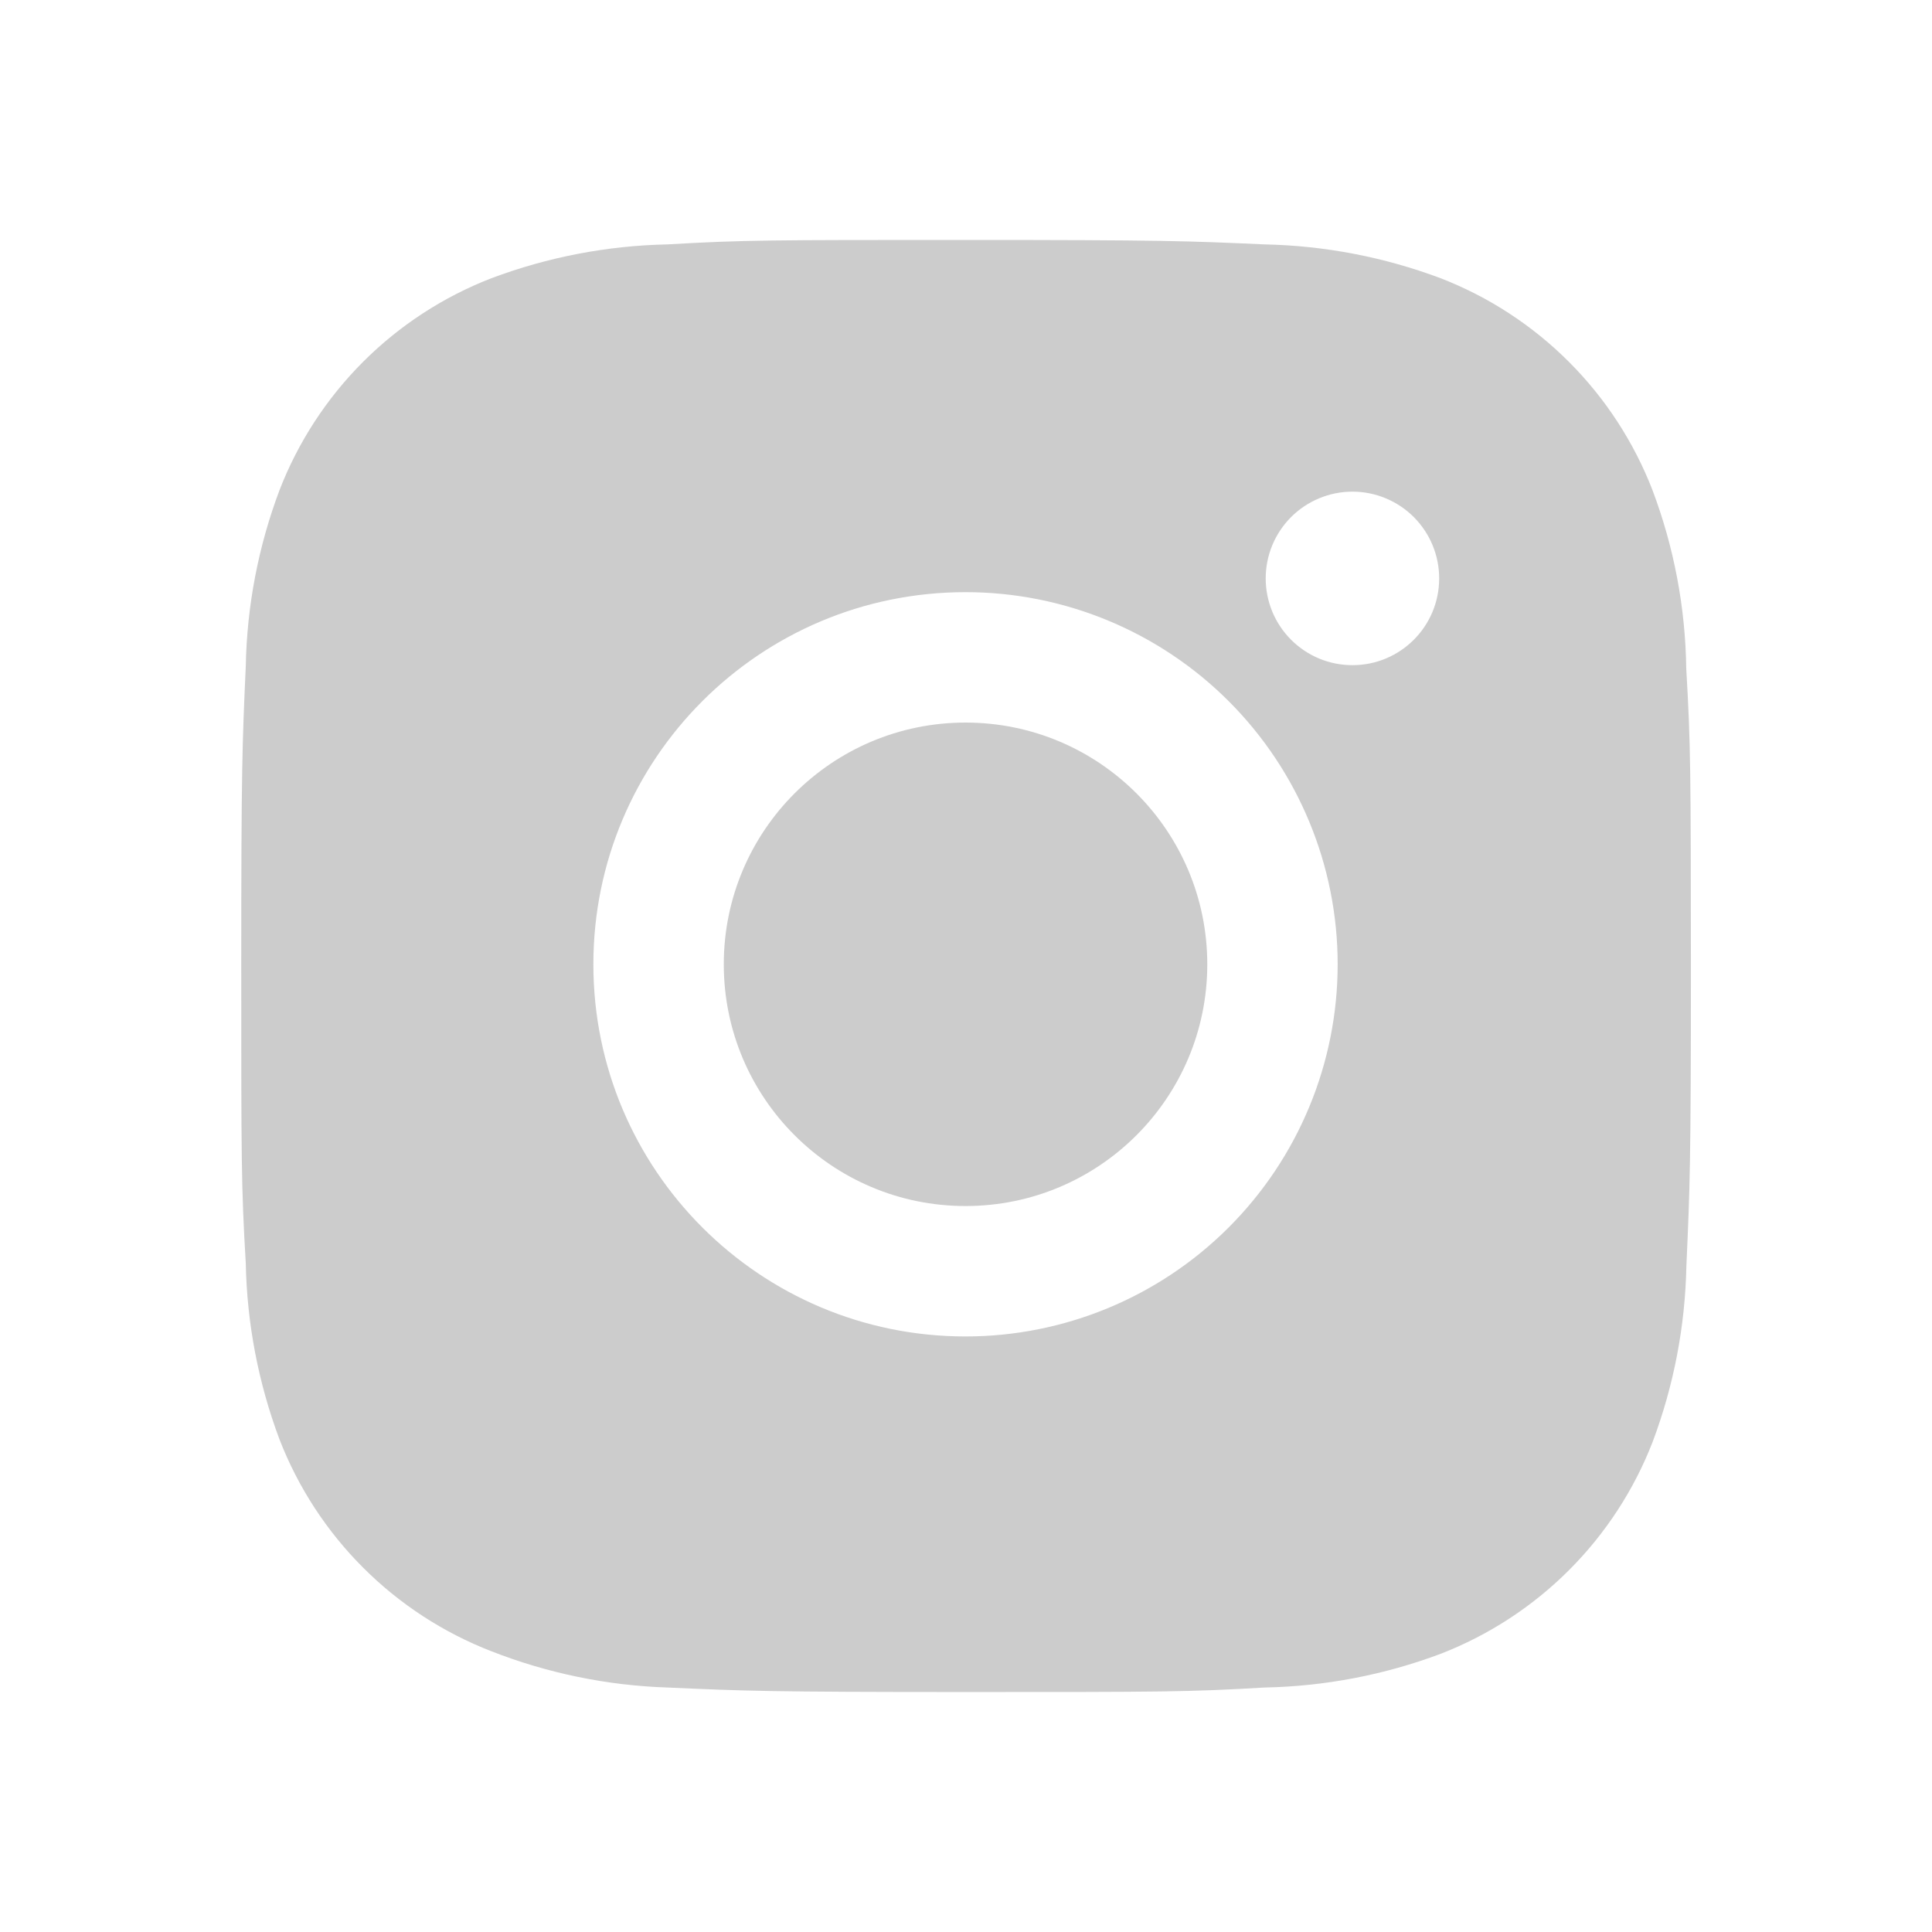
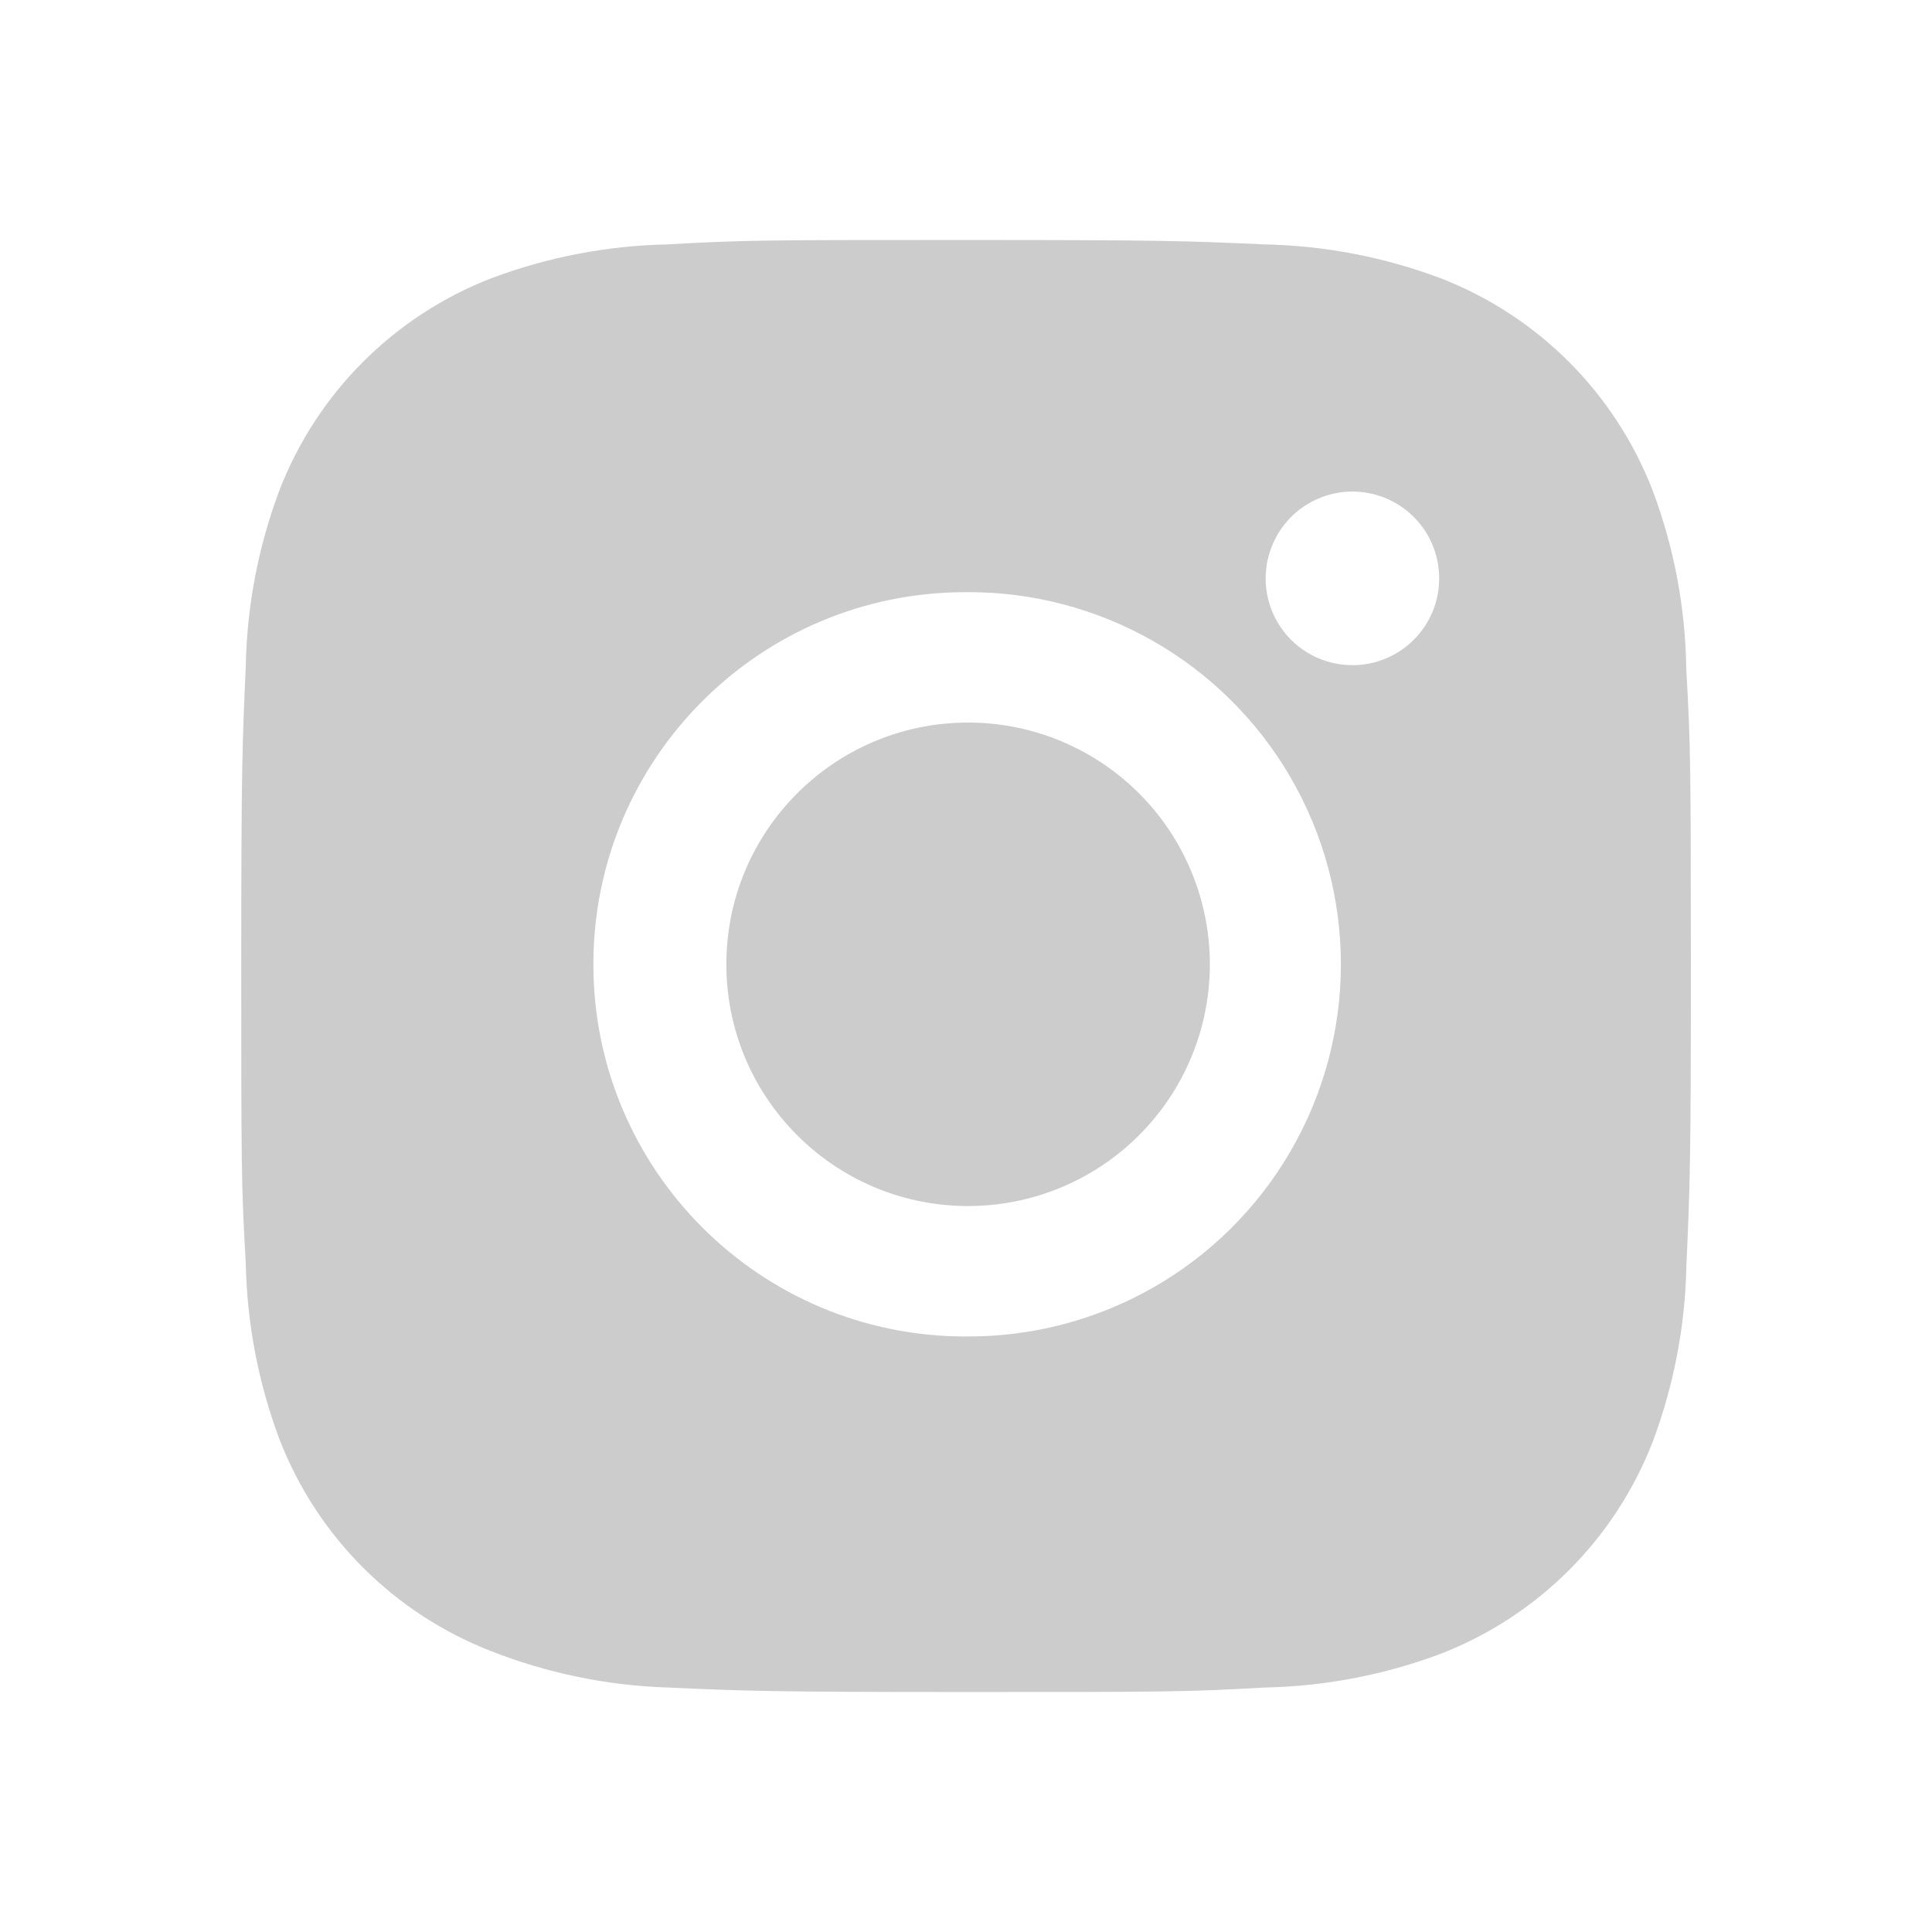
- <svg xmlns="http://www.w3.org/2000/svg" width="70" height="70" viewBox="0 0 70 70" fill="none">
-   <path d="M61.096 24.223C61.066 22.014 60.653 19.827 59.873 17.759C59.198 16.016 58.166 14.432 56.844 13.11C55.521 11.787 53.938 10.755 52.194 10.08C50.153 9.314 47.997 8.9 45.818 8.855C43.012 8.729 42.123 8.694 35 8.694C27.878 8.694 26.965 8.694 24.179 8.855C22.001 8.9 19.846 9.314 17.806 10.08C16.062 10.755 14.479 11.787 13.156 13.109C11.834 14.432 10.802 16.015 10.127 17.759C9.359 19.799 8.946 21.954 8.905 24.132C8.779 26.941 8.741 27.831 8.741 34.953C8.741 42.076 8.741 42.986 8.905 45.774C8.948 47.956 9.36 50.108 10.127 52.153C10.803 53.896 11.836 55.48 13.159 56.801C14.481 58.123 16.065 59.154 17.809 59.83C19.843 60.626 21.999 61.07 24.182 61.142C26.991 61.267 27.881 61.305 35.003 61.305C42.126 61.305 43.038 61.305 45.824 61.142C48.003 61.099 50.159 60.686 52.2 59.92C53.943 59.243 55.526 58.211 56.848 56.889C58.171 55.567 59.203 53.984 59.879 52.24C60.646 50.199 61.058 48.046 61.101 45.861C61.227 43.056 61.265 42.166 61.265 35.041C61.259 27.918 61.259 27.014 61.096 24.223V24.223ZM34.983 48.422C27.534 48.422 21.499 42.388 21.499 34.939C21.499 27.489 27.534 21.455 34.983 21.455C38.559 21.455 41.988 22.875 44.517 25.404C47.046 27.933 48.466 31.363 48.466 34.939C48.466 38.515 47.046 41.944 44.517 44.473C41.988 47.002 38.559 48.422 34.983 48.422V48.422ZM49.003 24.1C48.59 24.101 48.181 24.02 47.799 23.862C47.418 23.704 47.071 23.472 46.779 23.18C46.487 22.888 46.255 22.541 46.097 22.16C45.94 21.778 45.858 21.369 45.859 20.956C45.859 20.543 45.94 20.135 46.098 19.753C46.256 19.372 46.487 19.026 46.779 18.734C47.071 18.442 47.418 18.211 47.799 18.053C48.18 17.895 48.589 17.813 49.002 17.813C49.414 17.813 49.823 17.895 50.204 18.053C50.586 18.211 50.932 18.442 51.224 18.734C51.516 19.026 51.747 19.372 51.905 19.753C52.063 20.135 52.144 20.543 52.144 20.956C52.144 22.695 50.739 24.1 49.003 24.1Z" fill="#CCCCCC" />
-   <path d="M34.983 43.697C39.82 43.697 43.742 39.776 43.742 34.939C43.742 30.101 39.82 26.18 34.983 26.18C30.146 26.18 26.224 30.101 26.224 34.939C26.224 39.776 30.146 43.697 34.983 43.697Z" fill="#CCCCCC" />
+ <svg xmlns="http://www.w3.org/2000/svg" width="70" height="70" fill="none">
+   <path d="M61.096 24.223a19.048 19.048 0 0 0-1.222-6.463 13.446 13.446 0 0 0-7.68-7.68 19.267 19.267 0 0 0-6.376-1.225c-2.806-.126-3.695-.16-10.818-.16-7.122 0-8.035 0-10.82.16-2.179.045-4.334.46-6.374 1.225a13.436 13.436 0 0 0-7.68 7.68 19.115 19.115 0 0 0-1.221 6.372c-.126 2.81-.164 3.699-.164 10.821 0 7.123 0 8.033.164 10.821a19.237 19.237 0 0 0 1.222 6.379 13.446 13.446 0 0 0 7.682 7.677c2.034.796 4.19 1.24 6.373 1.312 2.809.125 3.699.163 10.821.163 7.123 0 8.035 0 10.82-.163A19.223 19.223 0 0 0 52.2 59.92a13.461 13.461 0 0 0 7.68-7.68 19.21 19.21 0 0 0 1.221-6.379c.126-2.805.164-3.695.164-10.82-.006-7.123-.006-8.027-.17-10.818zm-26.113 24.2c-7.45 0-13.484-6.035-13.484-13.484 0-7.45 6.035-13.484 13.484-13.484a13.484 13.484 0 1 1 0 26.967zM49.003 24.1a3.14 3.14 0 0 1-2.905-4.347 3.142 3.142 0 0 1 6.046 1.203 3.141 3.141 0 0 1-3.14 3.144z" fill="#CCC" />
+   <path d="M34.983 43.697a8.759 8.759 0 1 0 0-17.517 8.759 8.759 0 0 0 0 17.517z" fill="#CCC" />
</svg>
